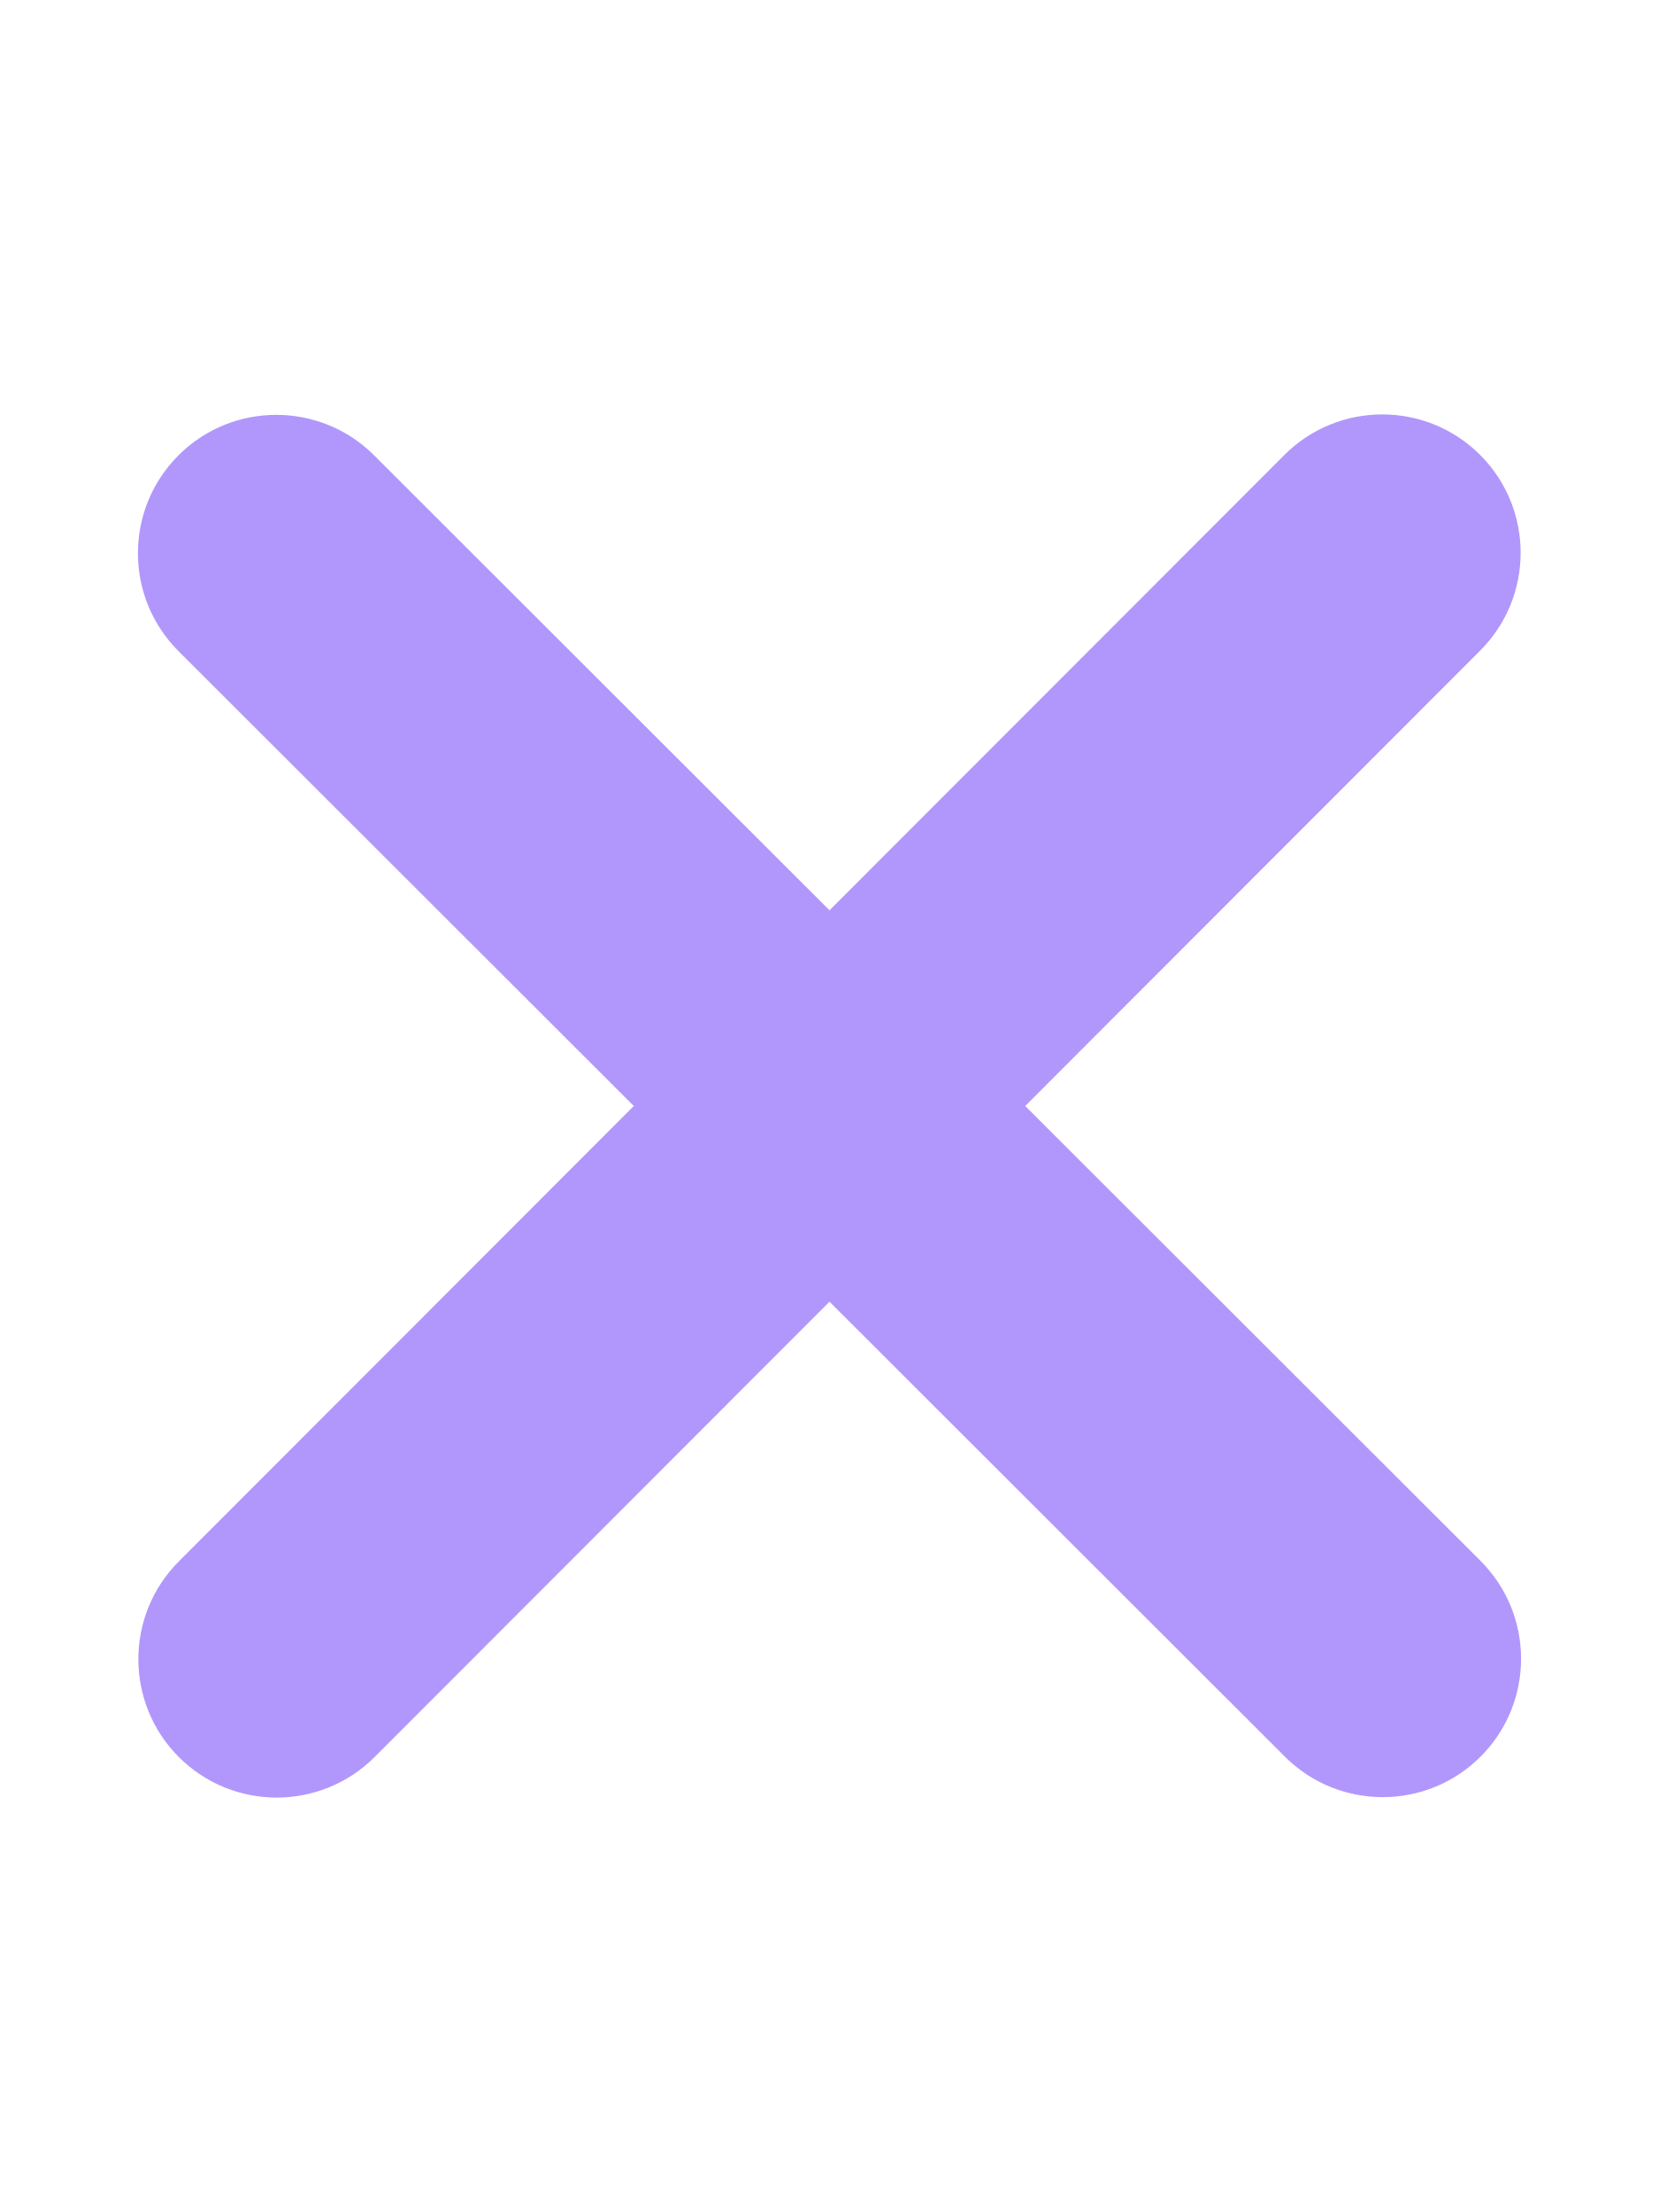
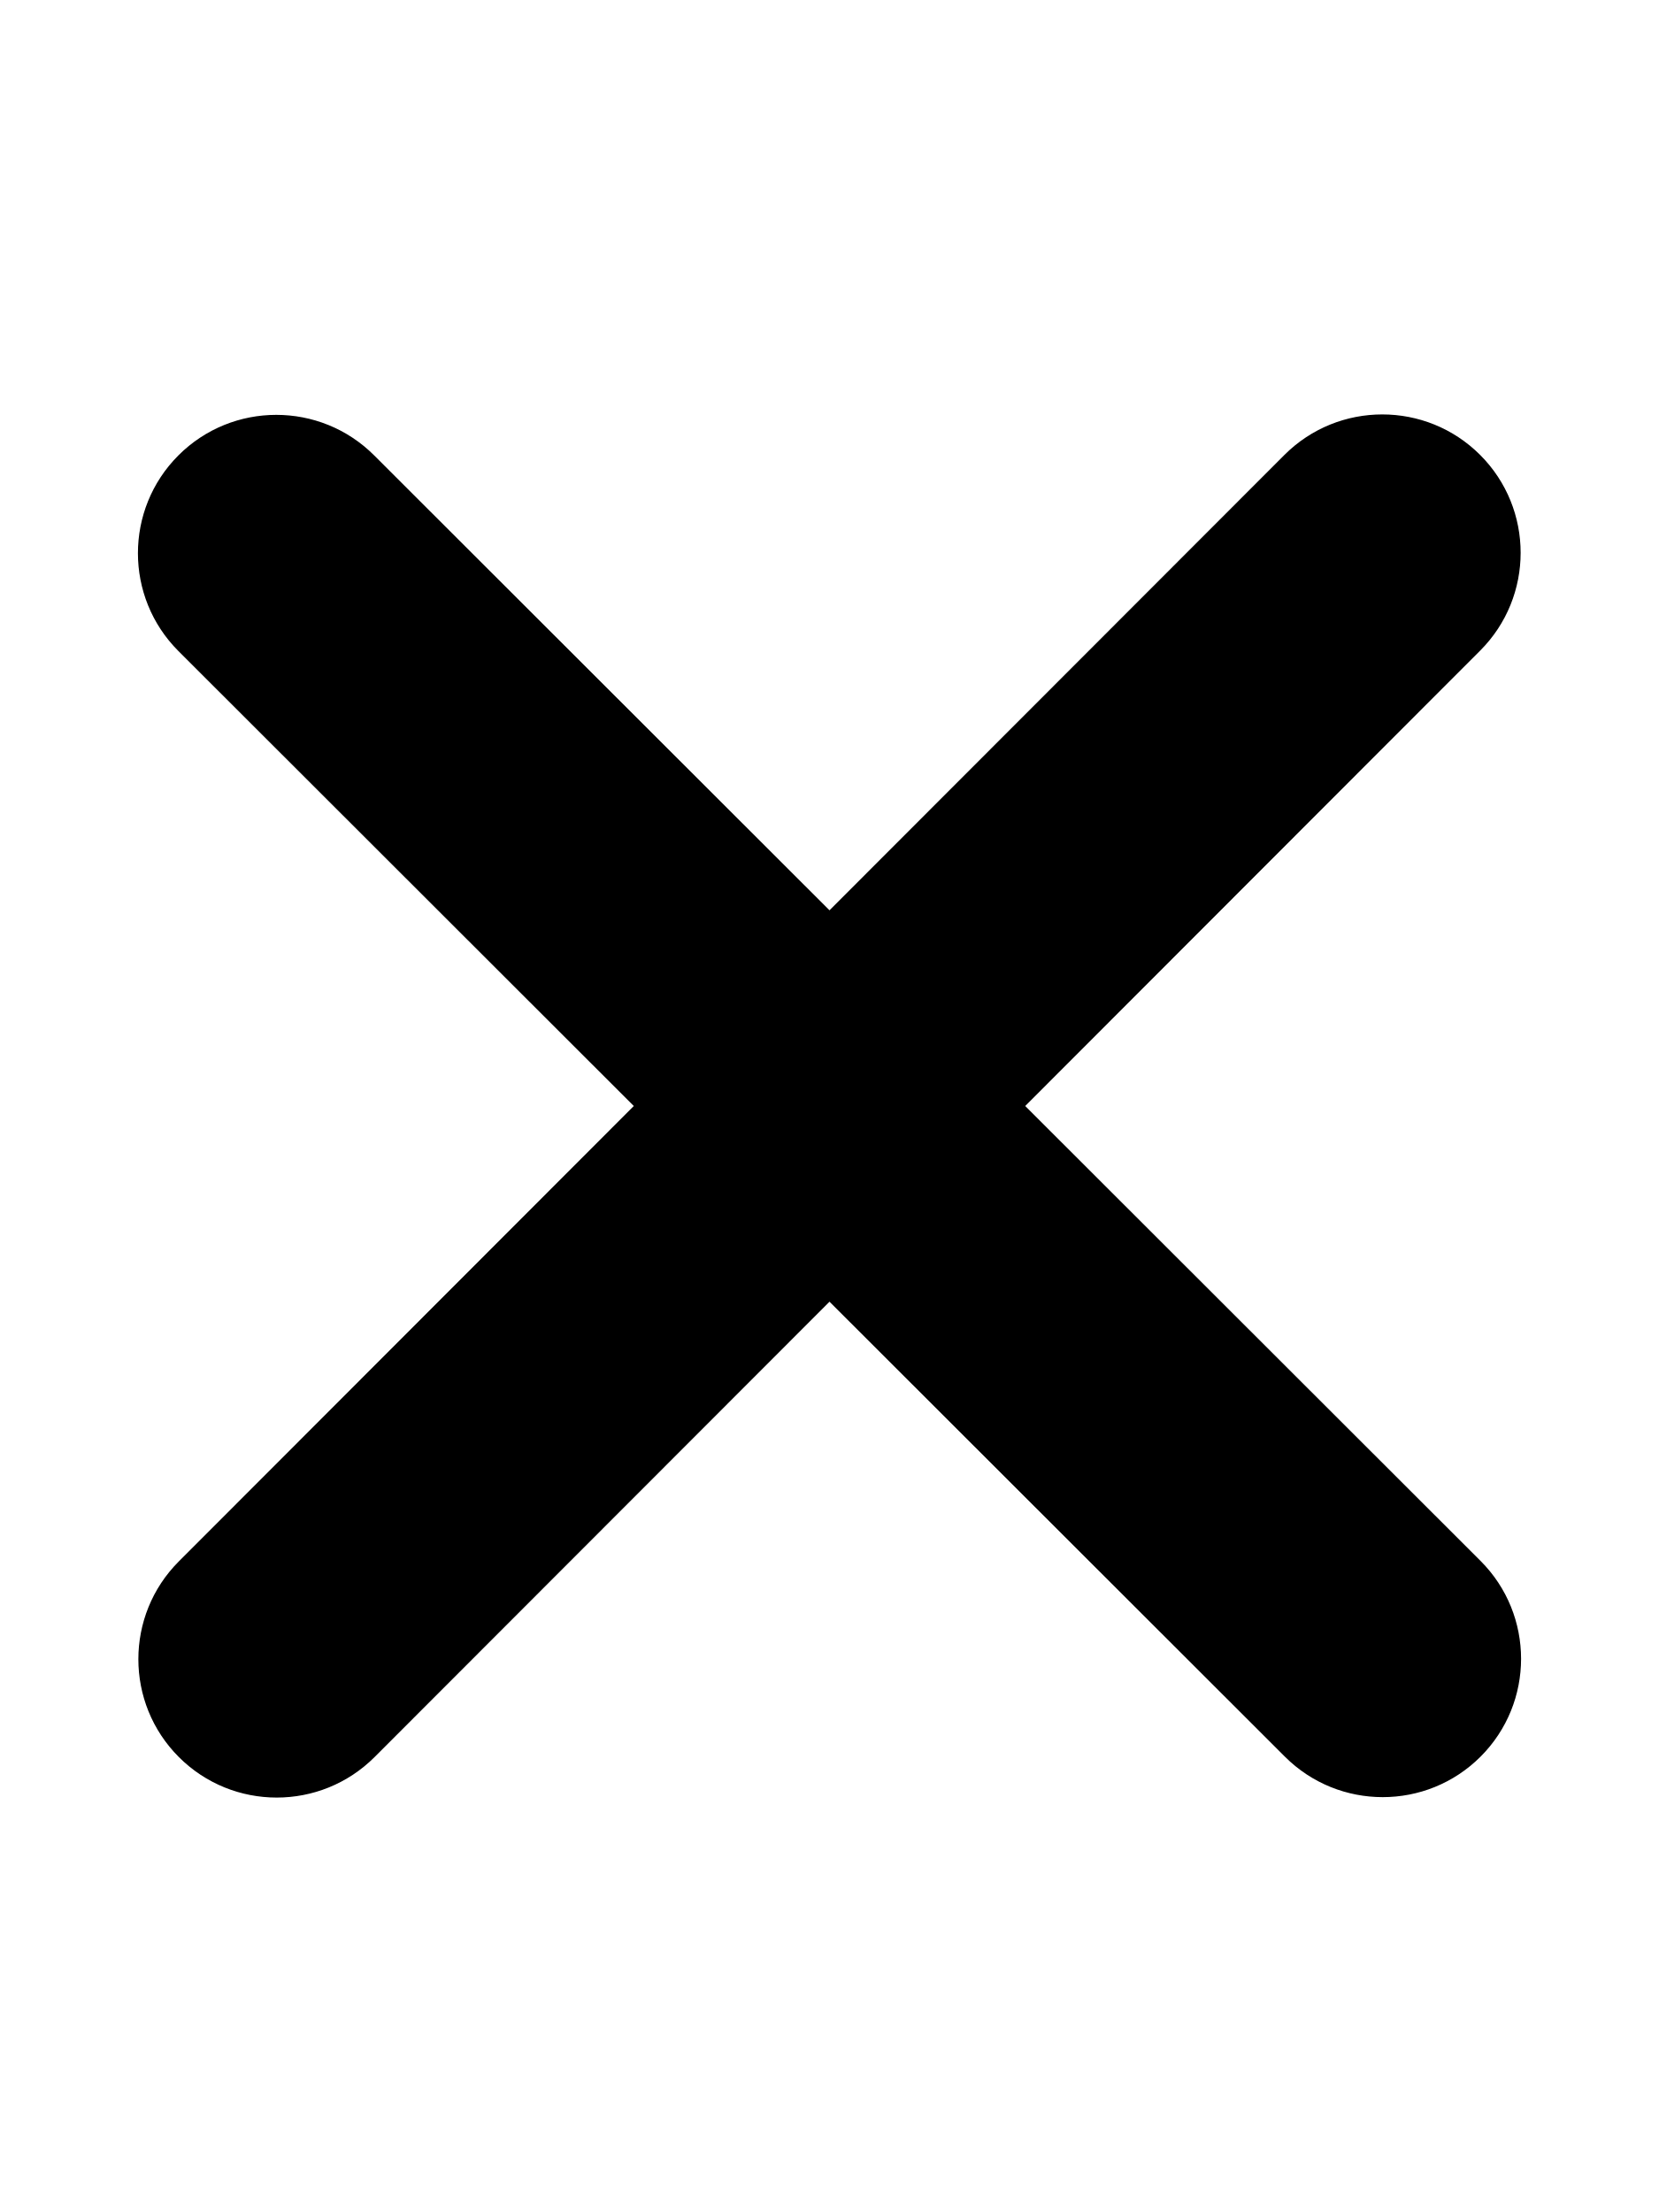
<svg xmlns="http://www.w3.org/2000/svg" viewBox="0 0 384 512">
-   <path fill="#B197FC" d="M342.6 150.6c12.5-12.5 12.5-32.8 0-45.3s-32.8-12.5-45.3 0L192 210.7 86.6 105.4c-12.5-12.5-32.8-12.5-45.3 0s-12.5 32.8 0 45.3L146.7 256 41.4 361.4c-12.5 12.5-12.5 32.8 0 45.3s32.8 12.5 45.3 0L192 301.3 297.4 406.6c12.5 12.5 32.8 12.5 45.3 0s12.5-32.8 0-45.3L237.3 256 342.6 150.6z" />
+   <path d="M342.6 150.6c12.5-12.5 12.5-32.8 0-45.3s-32.8-12.5-45.3 0L192 210.7 86.6 105.4c-12.5-12.5-32.8-12.5-45.3 0s-12.5 32.8 0 45.3L146.7 256 41.4 361.4c-12.5 12.5-12.5 32.8 0 45.3s32.8 12.5 45.3 0L192 301.3 297.4 406.6c12.5 12.5 32.8 12.5 45.3 0s12.5-32.8 0-45.3L237.3 256 342.6 150.6z" />
</svg>
